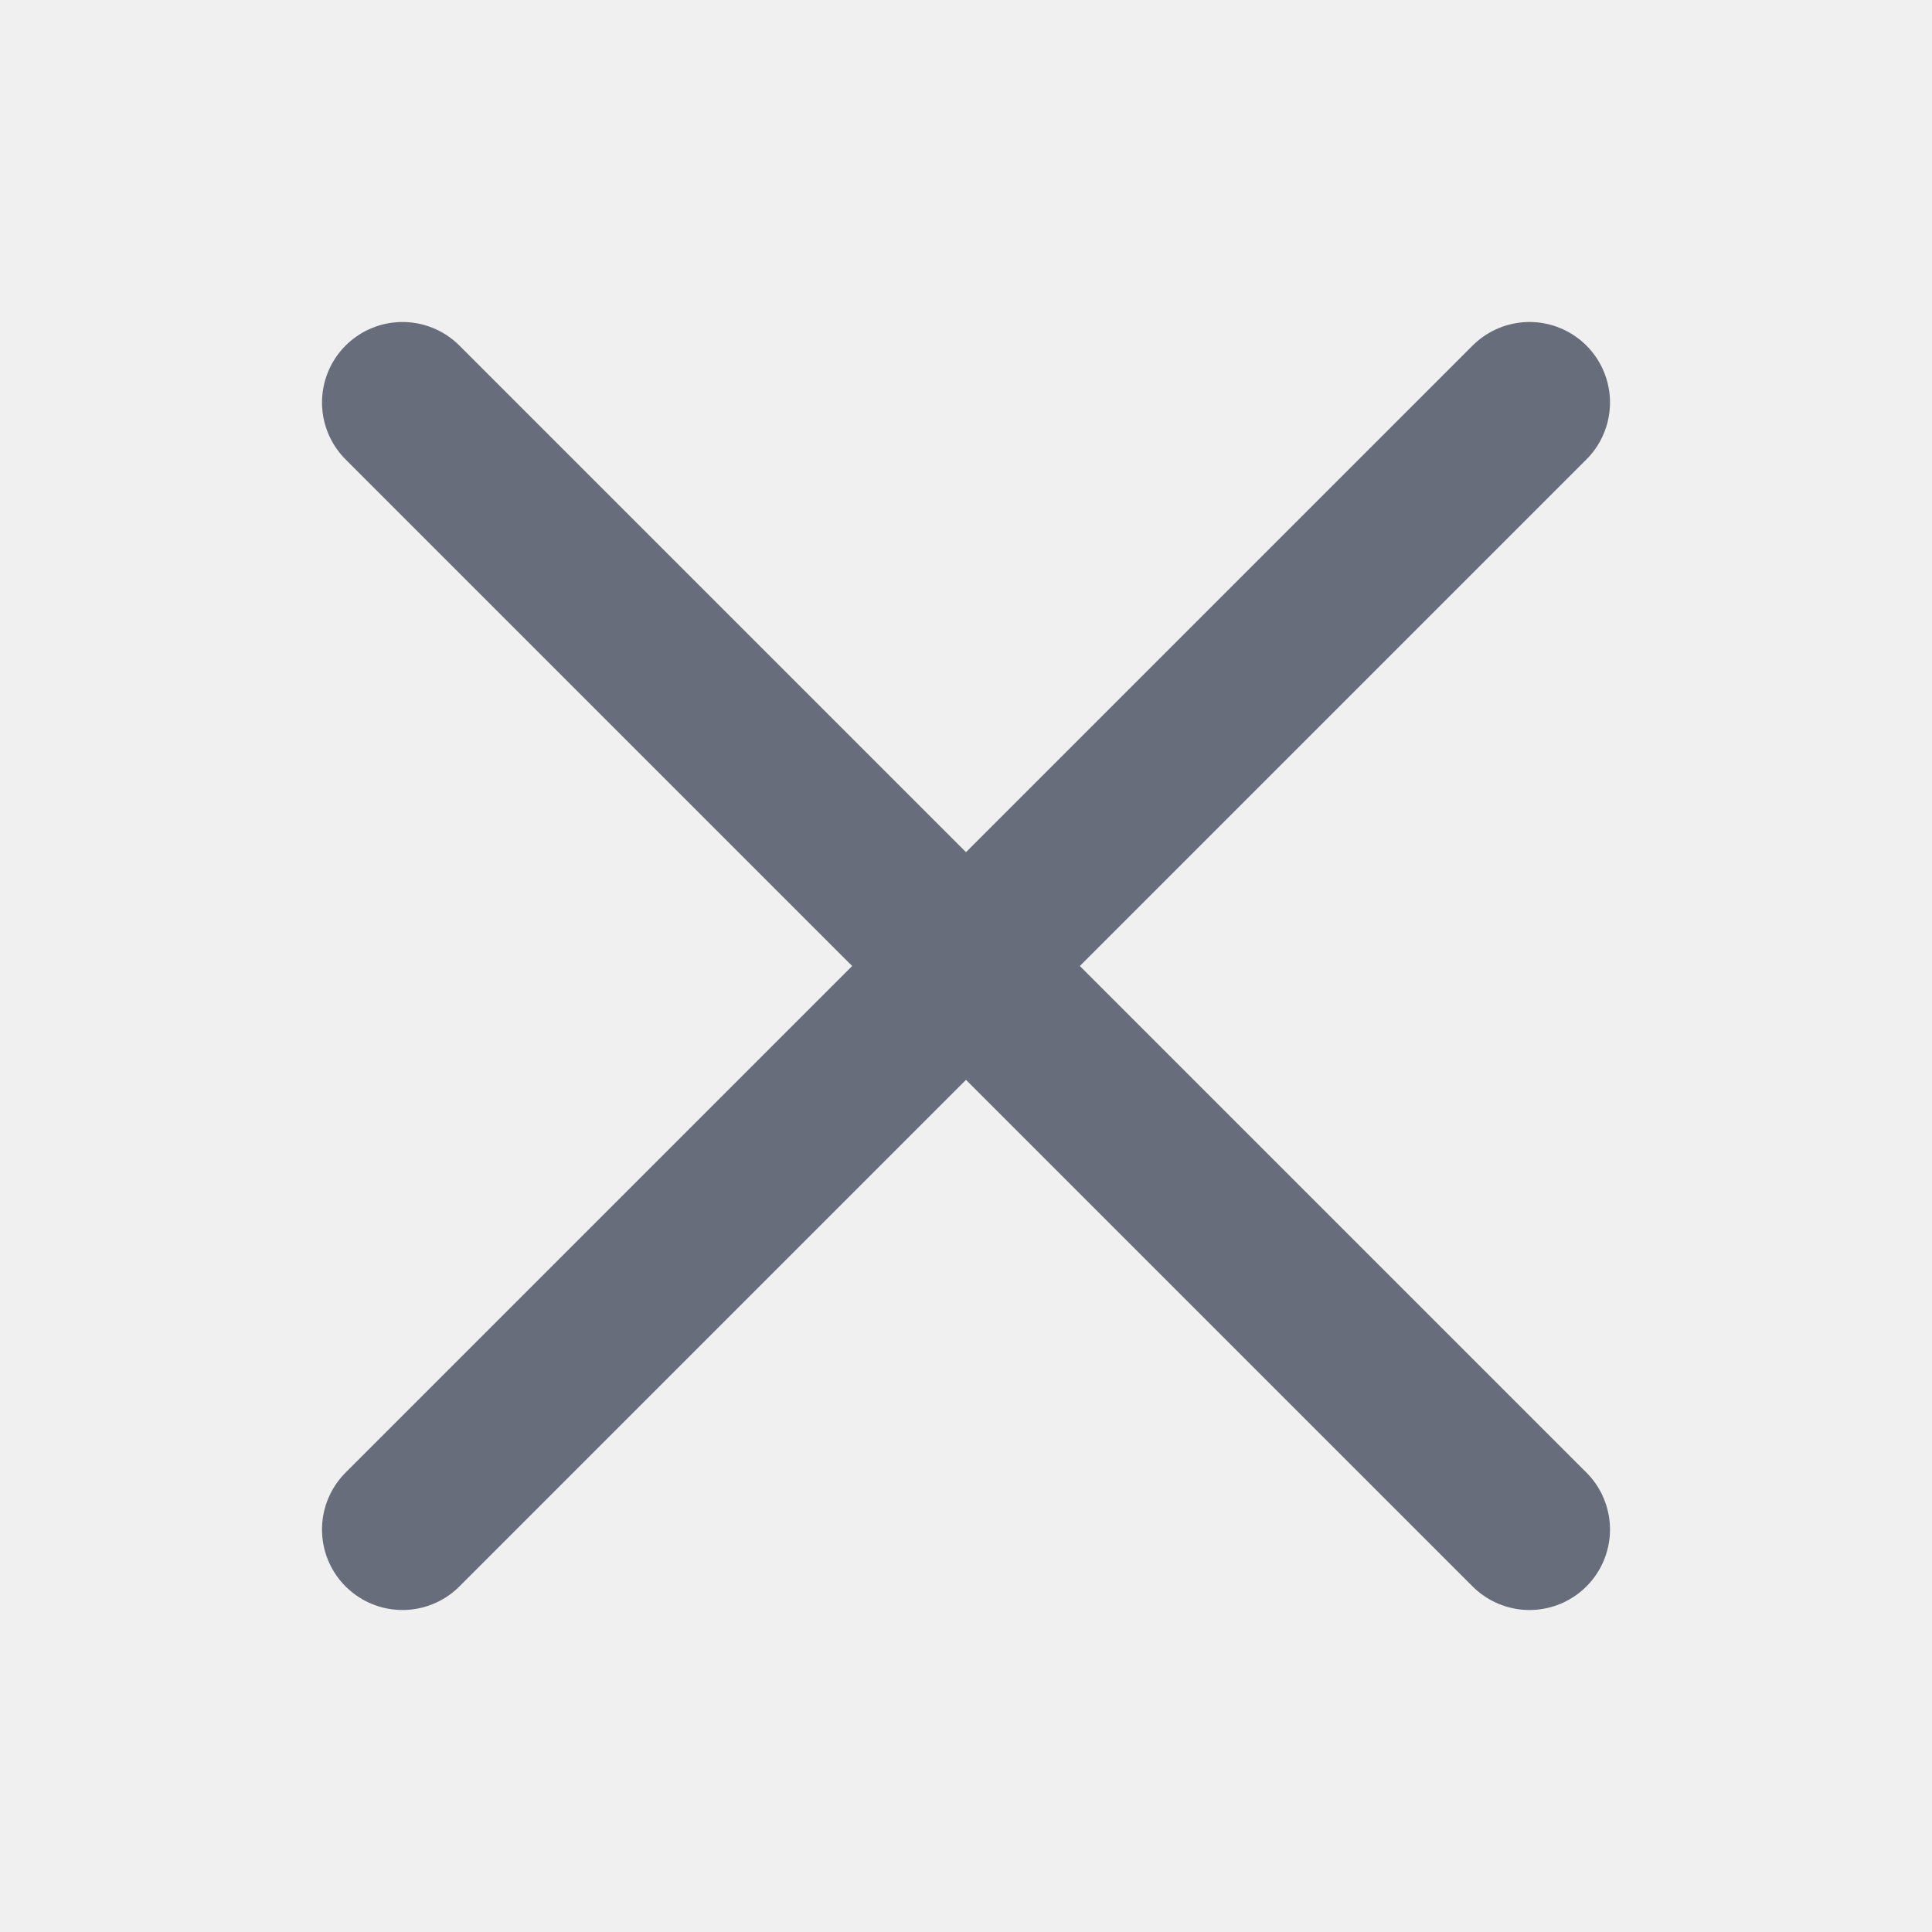
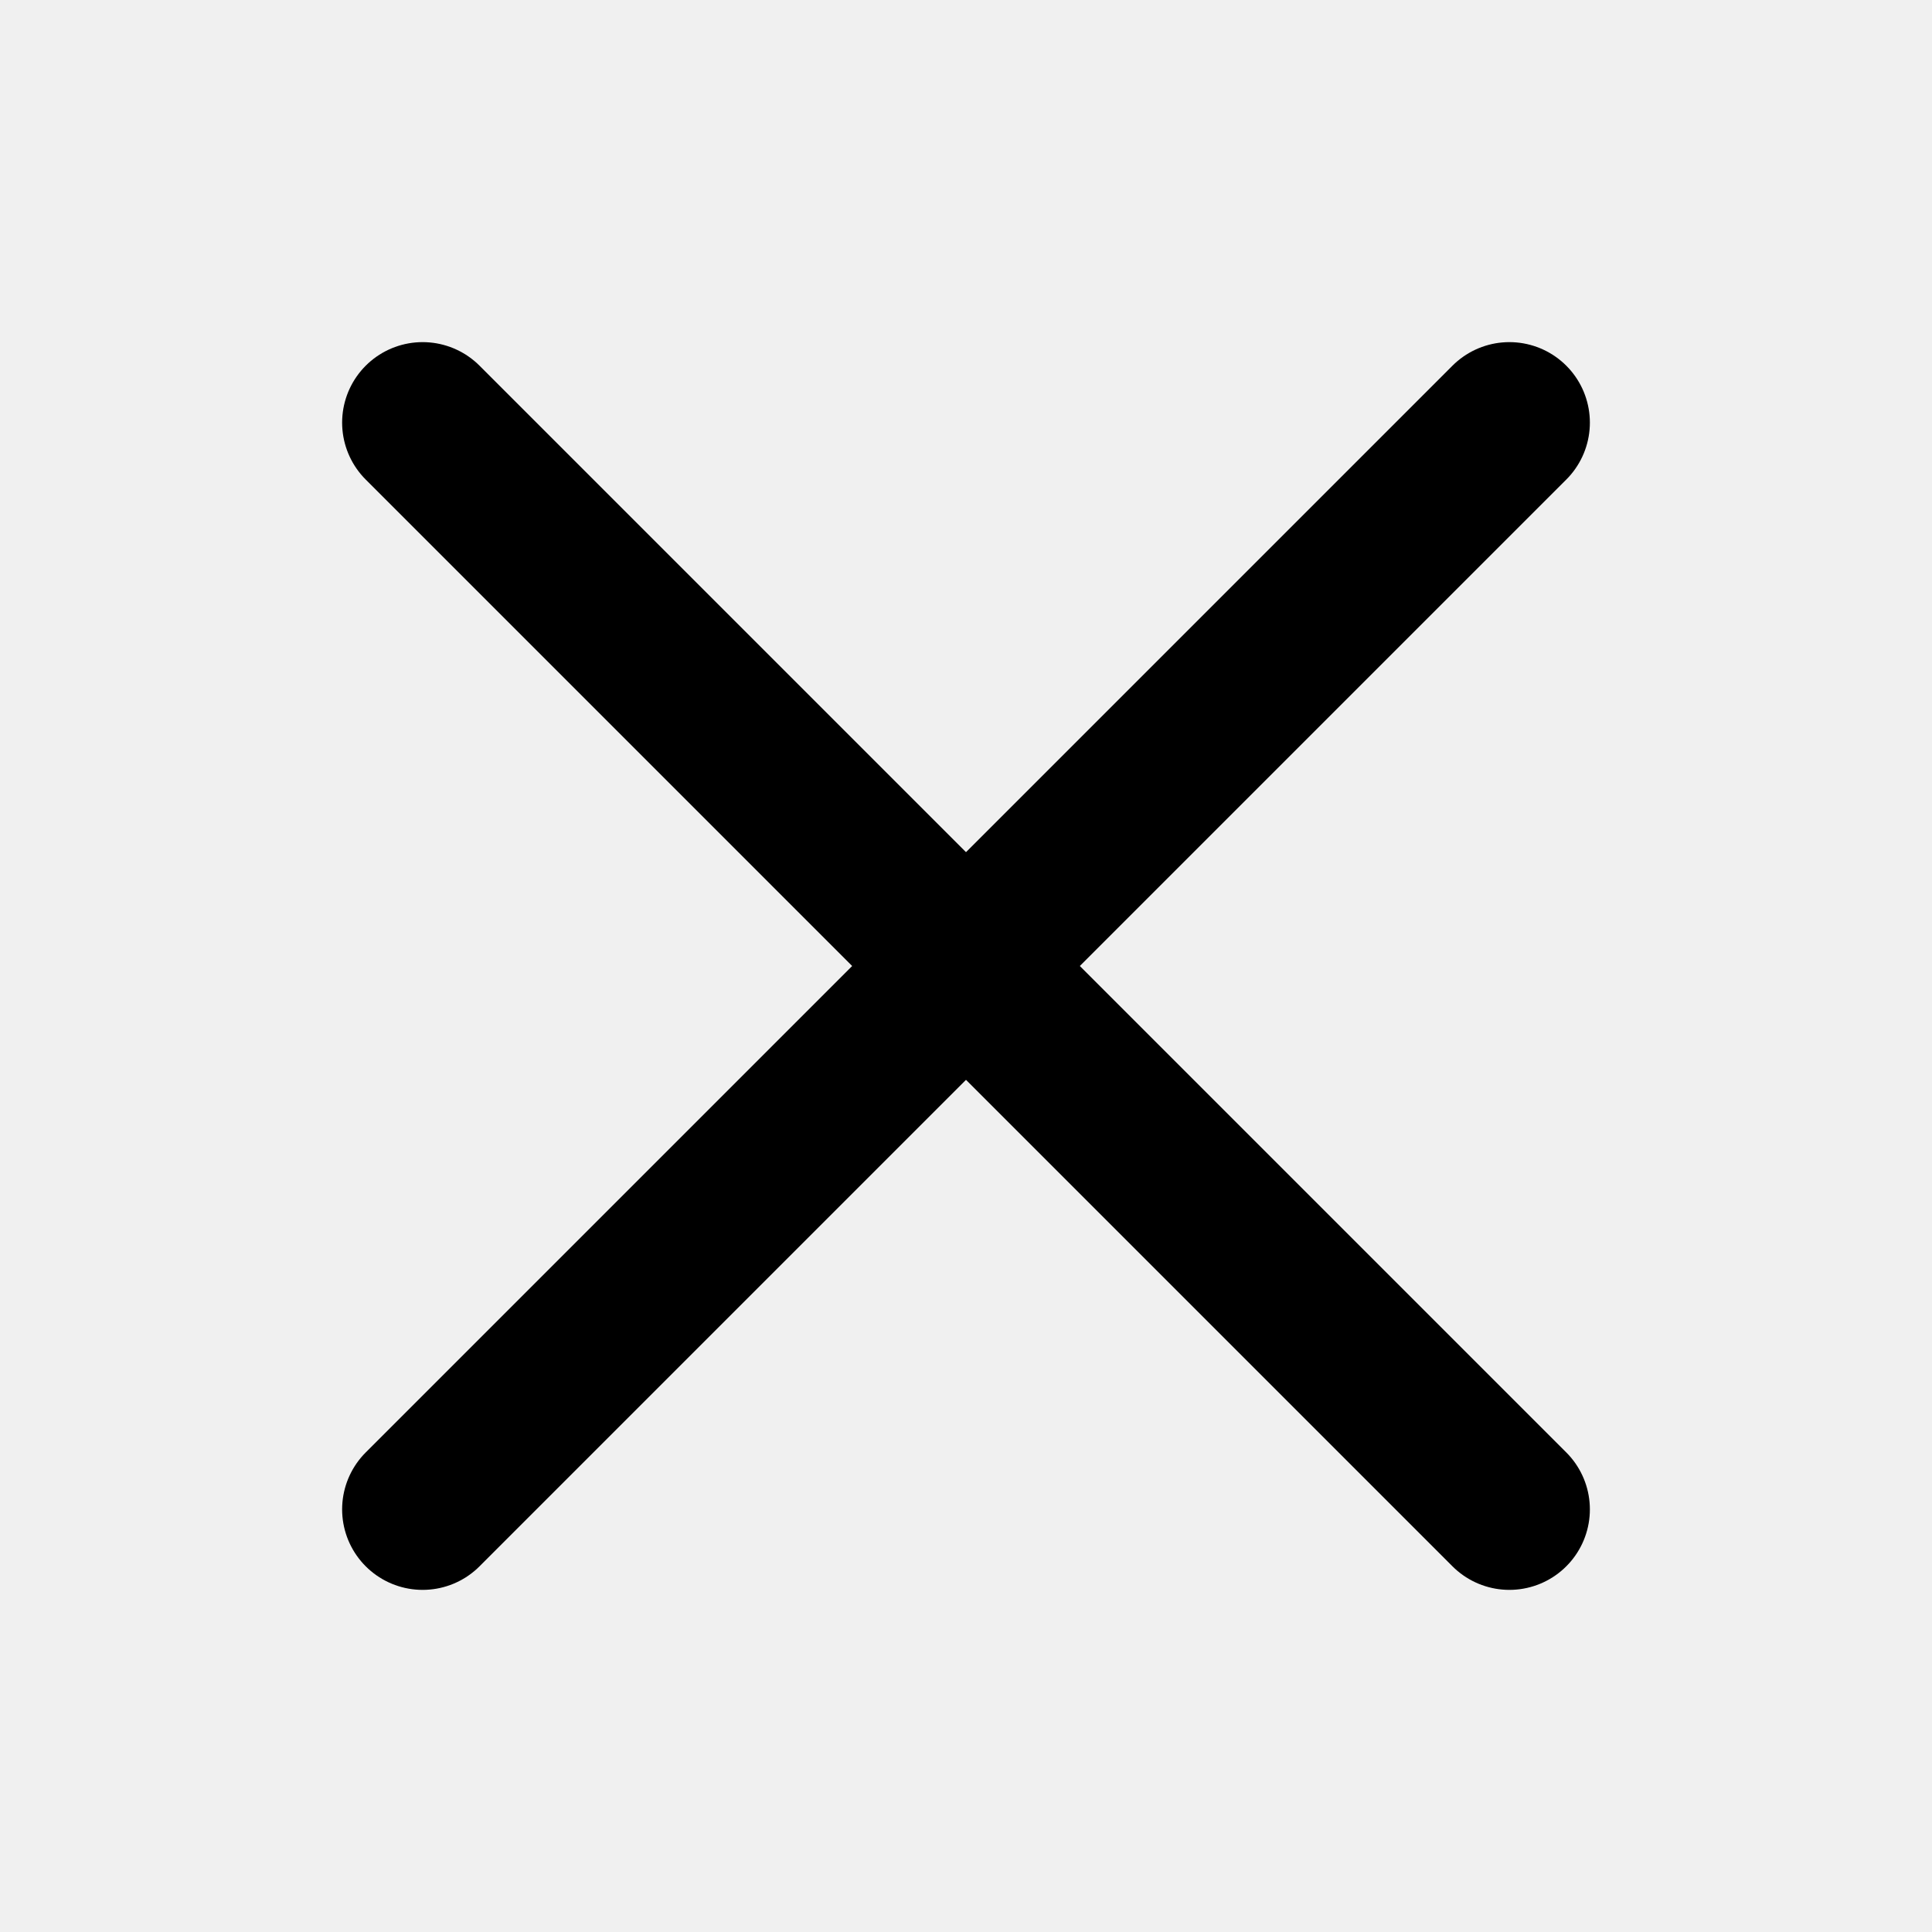
<svg xmlns="http://www.w3.org/2000/svg" width="24" height="24" viewBox="0 0 24 24" fill="none">
  <g clip-path="url(#clip0)">
-     <path d="M5 5L12 12M19 19L12 12M12 12L19 5M12 12L5 19" stroke="#676D7A" stroke-width="2" stroke-linecap="round" stroke-linejoin="round" />
+     <path d="M5.25 5.25L12 12M18.75 18.75L12 12M12 12L18.75 5.25M12 12L5.25 18.75" stroke="black" stroke-width="2" stroke-linecap="round" stroke-linejoin="round" />
  </g>
  <defs>
    <clipPath id="clip0">
      <rect width="24" height="24" fill="white" />
    </clipPath>
  </defs>
</svg>
